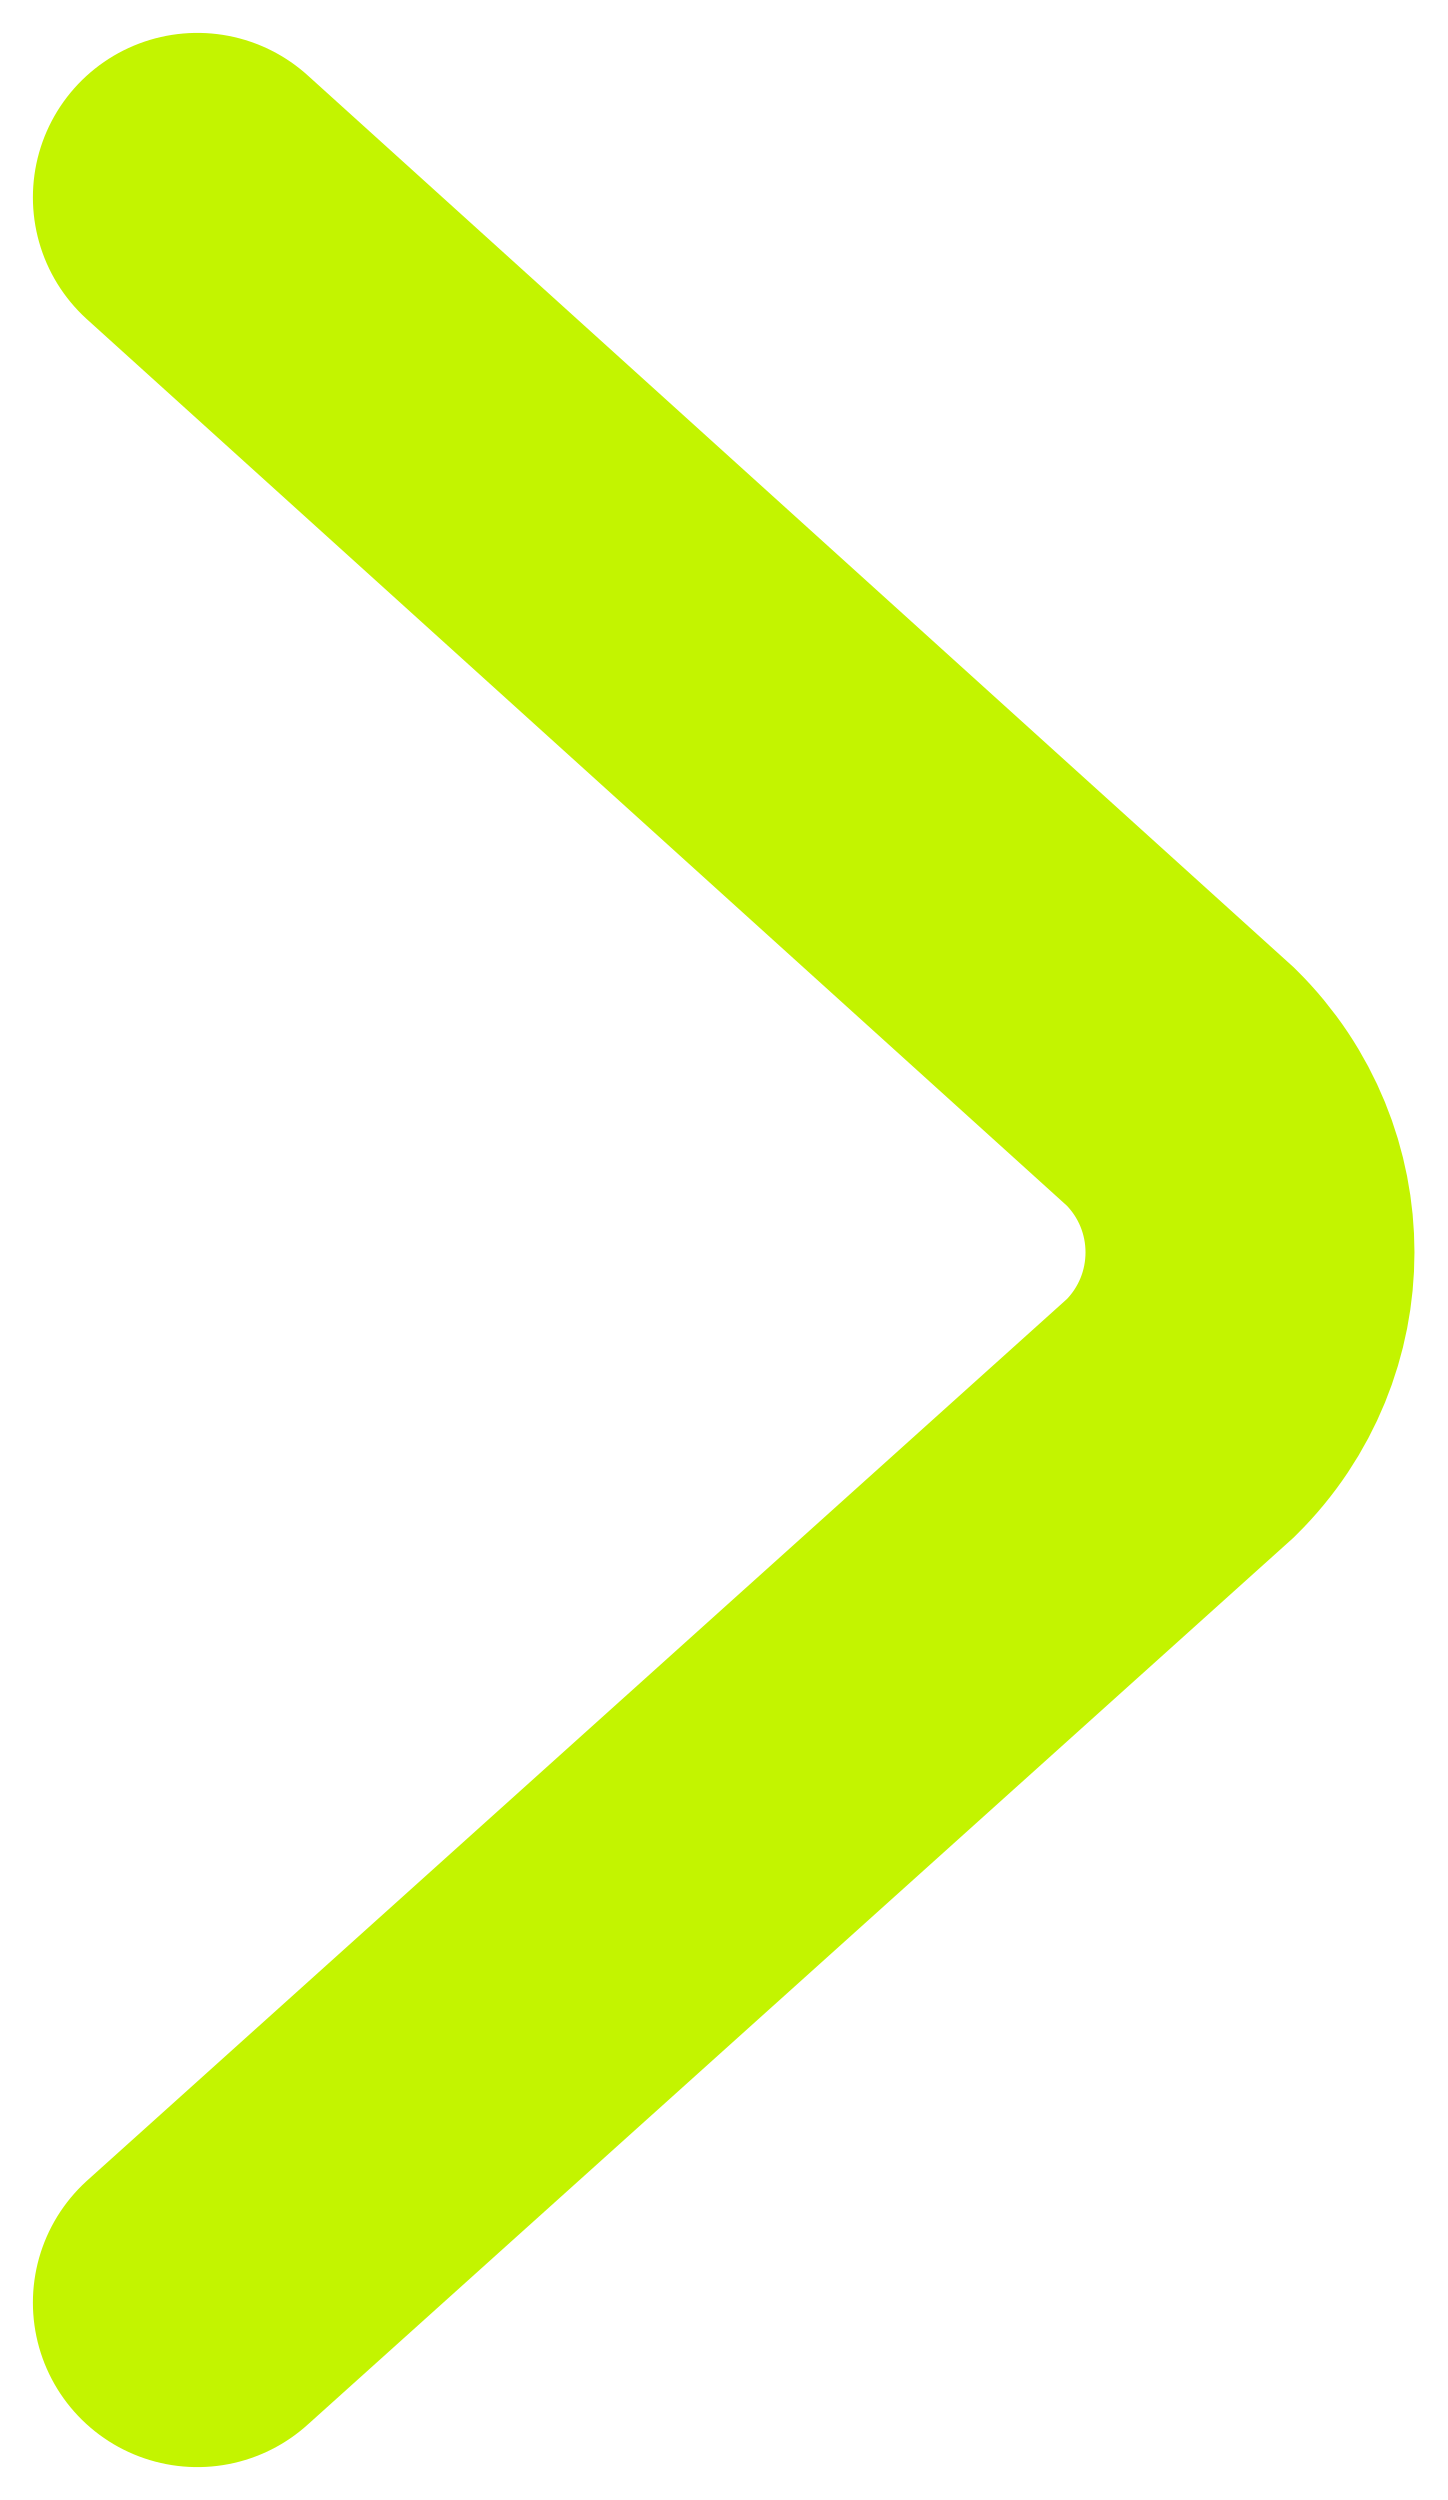
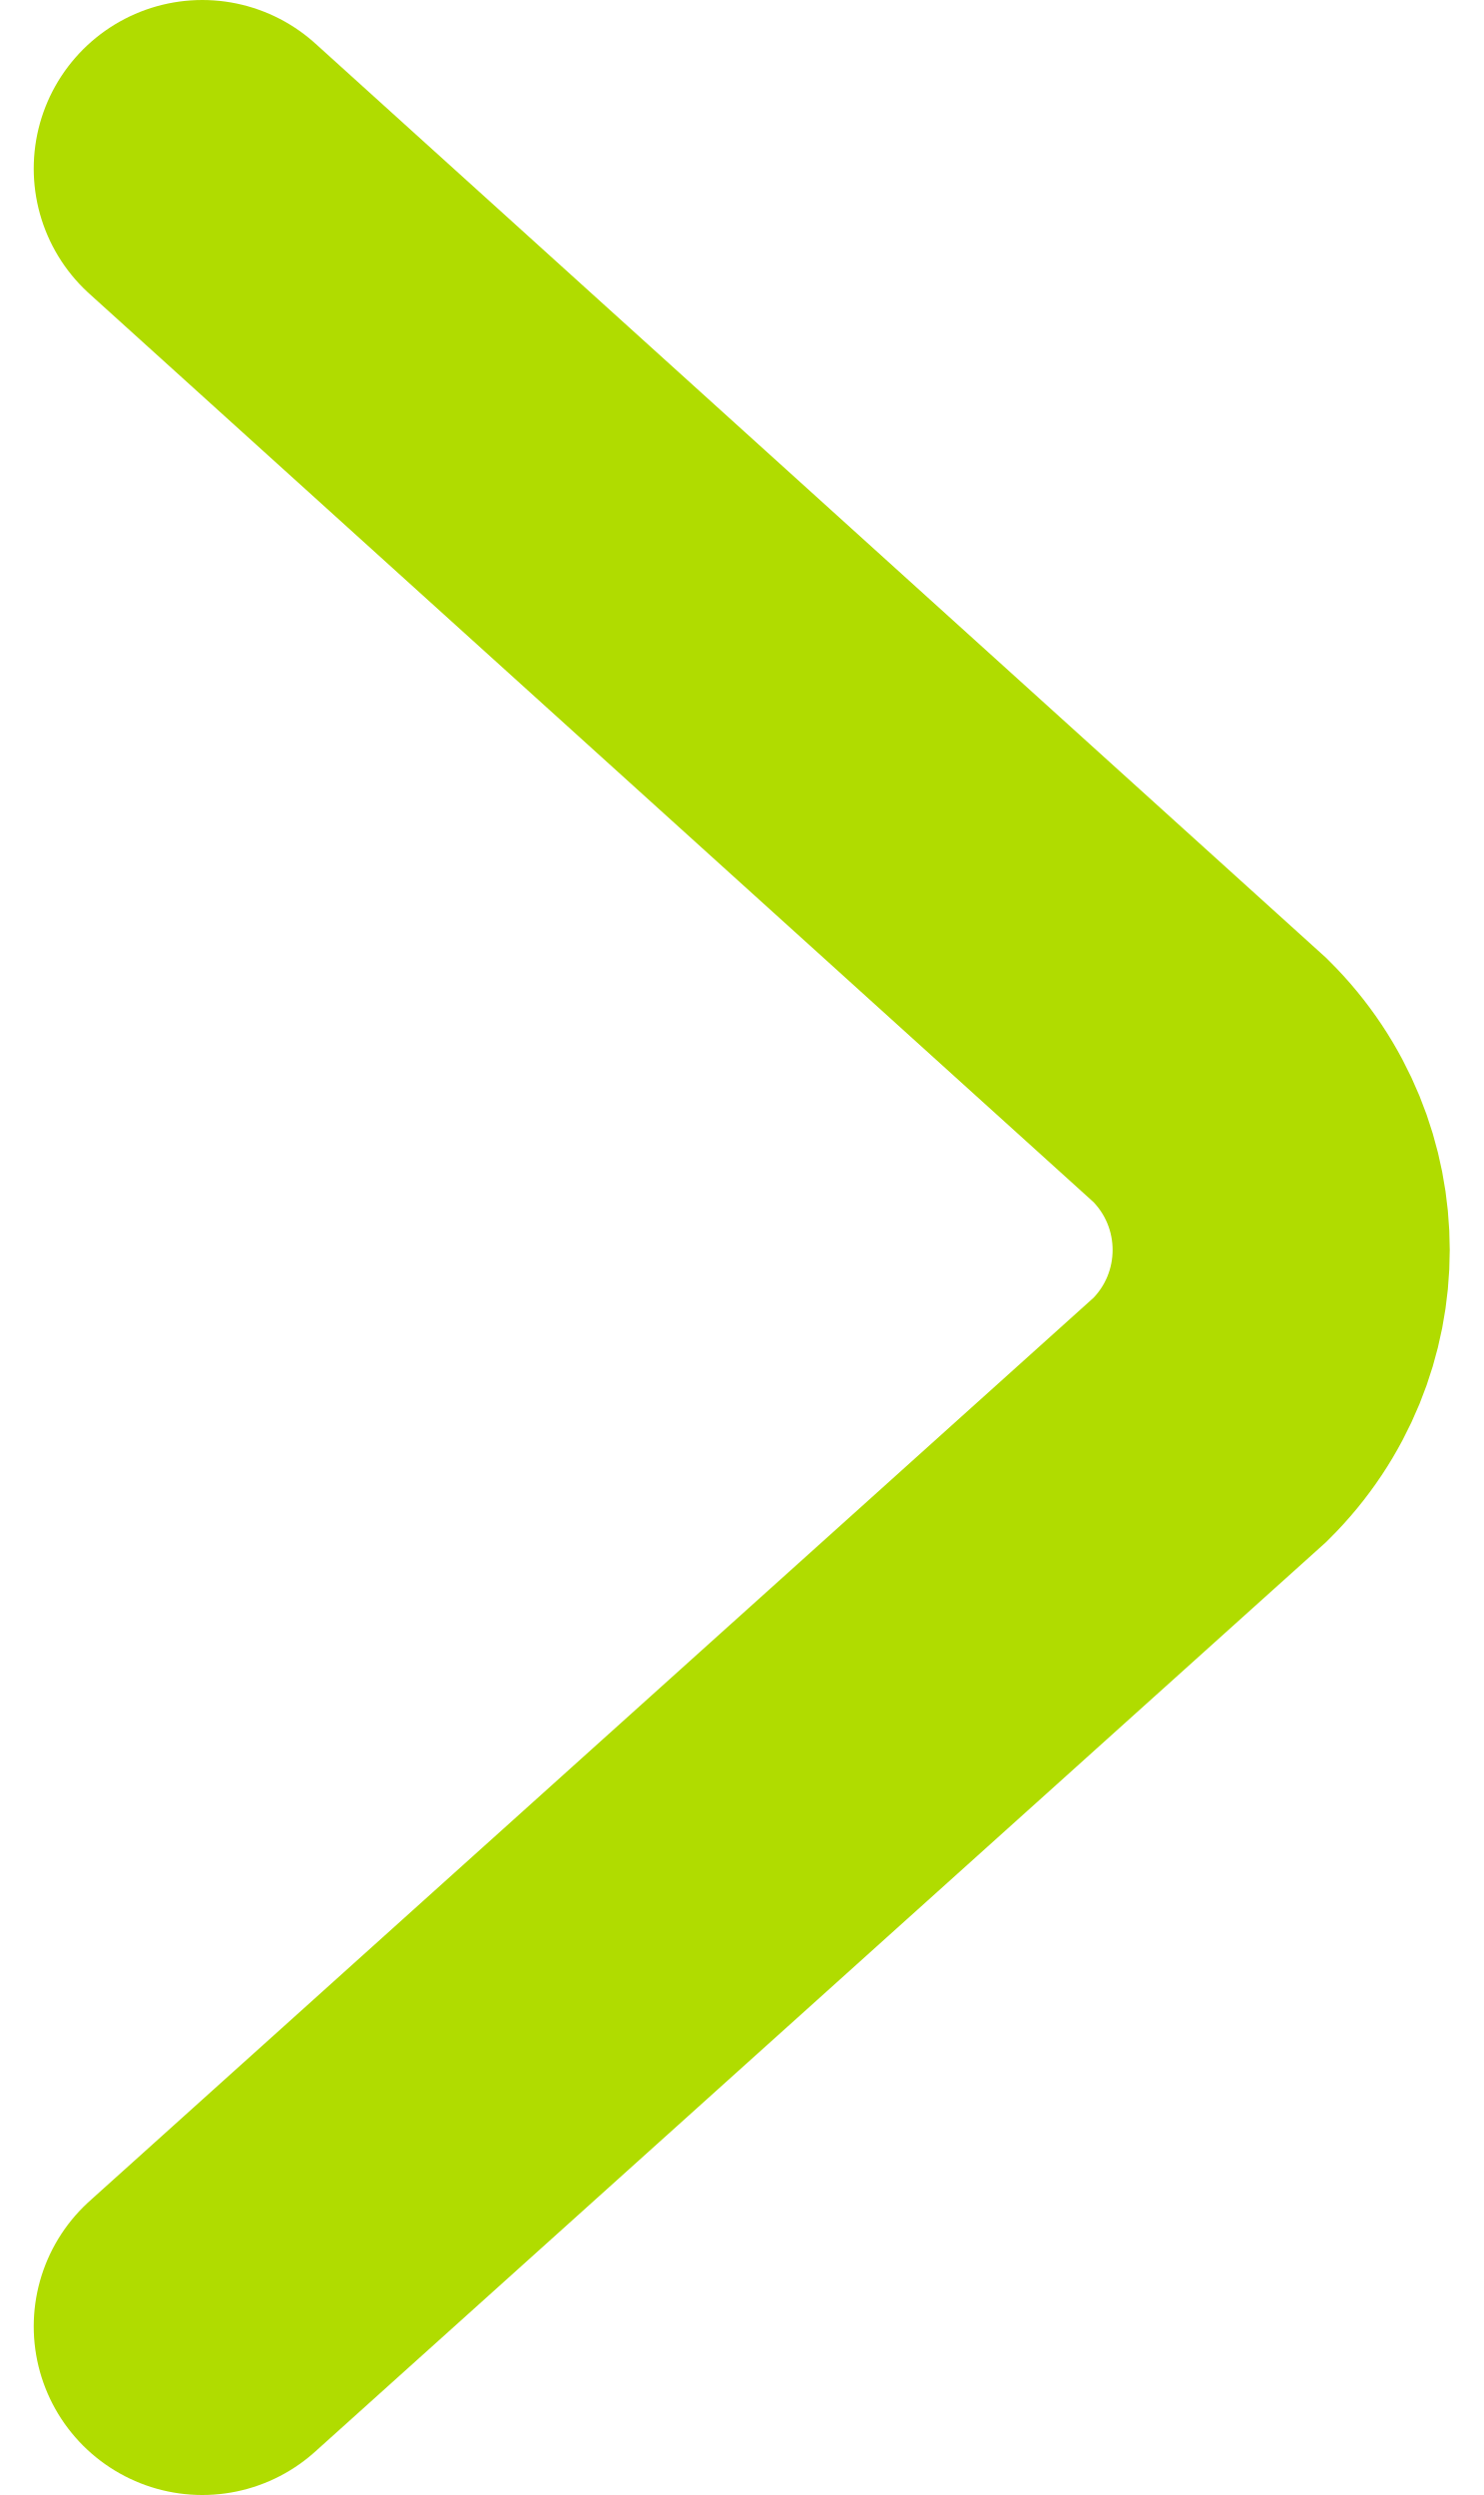
- <svg xmlns="http://www.w3.org/2000/svg" width="22" height="38" viewBox="0 0 22 38" fill="none">
-   <path d="M3 35L17.949 21.55C19.35 20.162 19.35 17.911 17.949 16.523L3 3" stroke="#C3F400" stroke-width="5" stroke-linecap="round" />
+ <svg xmlns="http://www.w3.org/2000/svg" width="22" height="37" viewBox="0 0 22 37" fill="none">
+   <path d="M3 34.5L17.949 21.05C19.35 19.662 19.35 17.411 17.949 16.023L3 2.5" stroke="#B0DC00" stroke-width="5" stroke-linecap="round" />
</svg>
